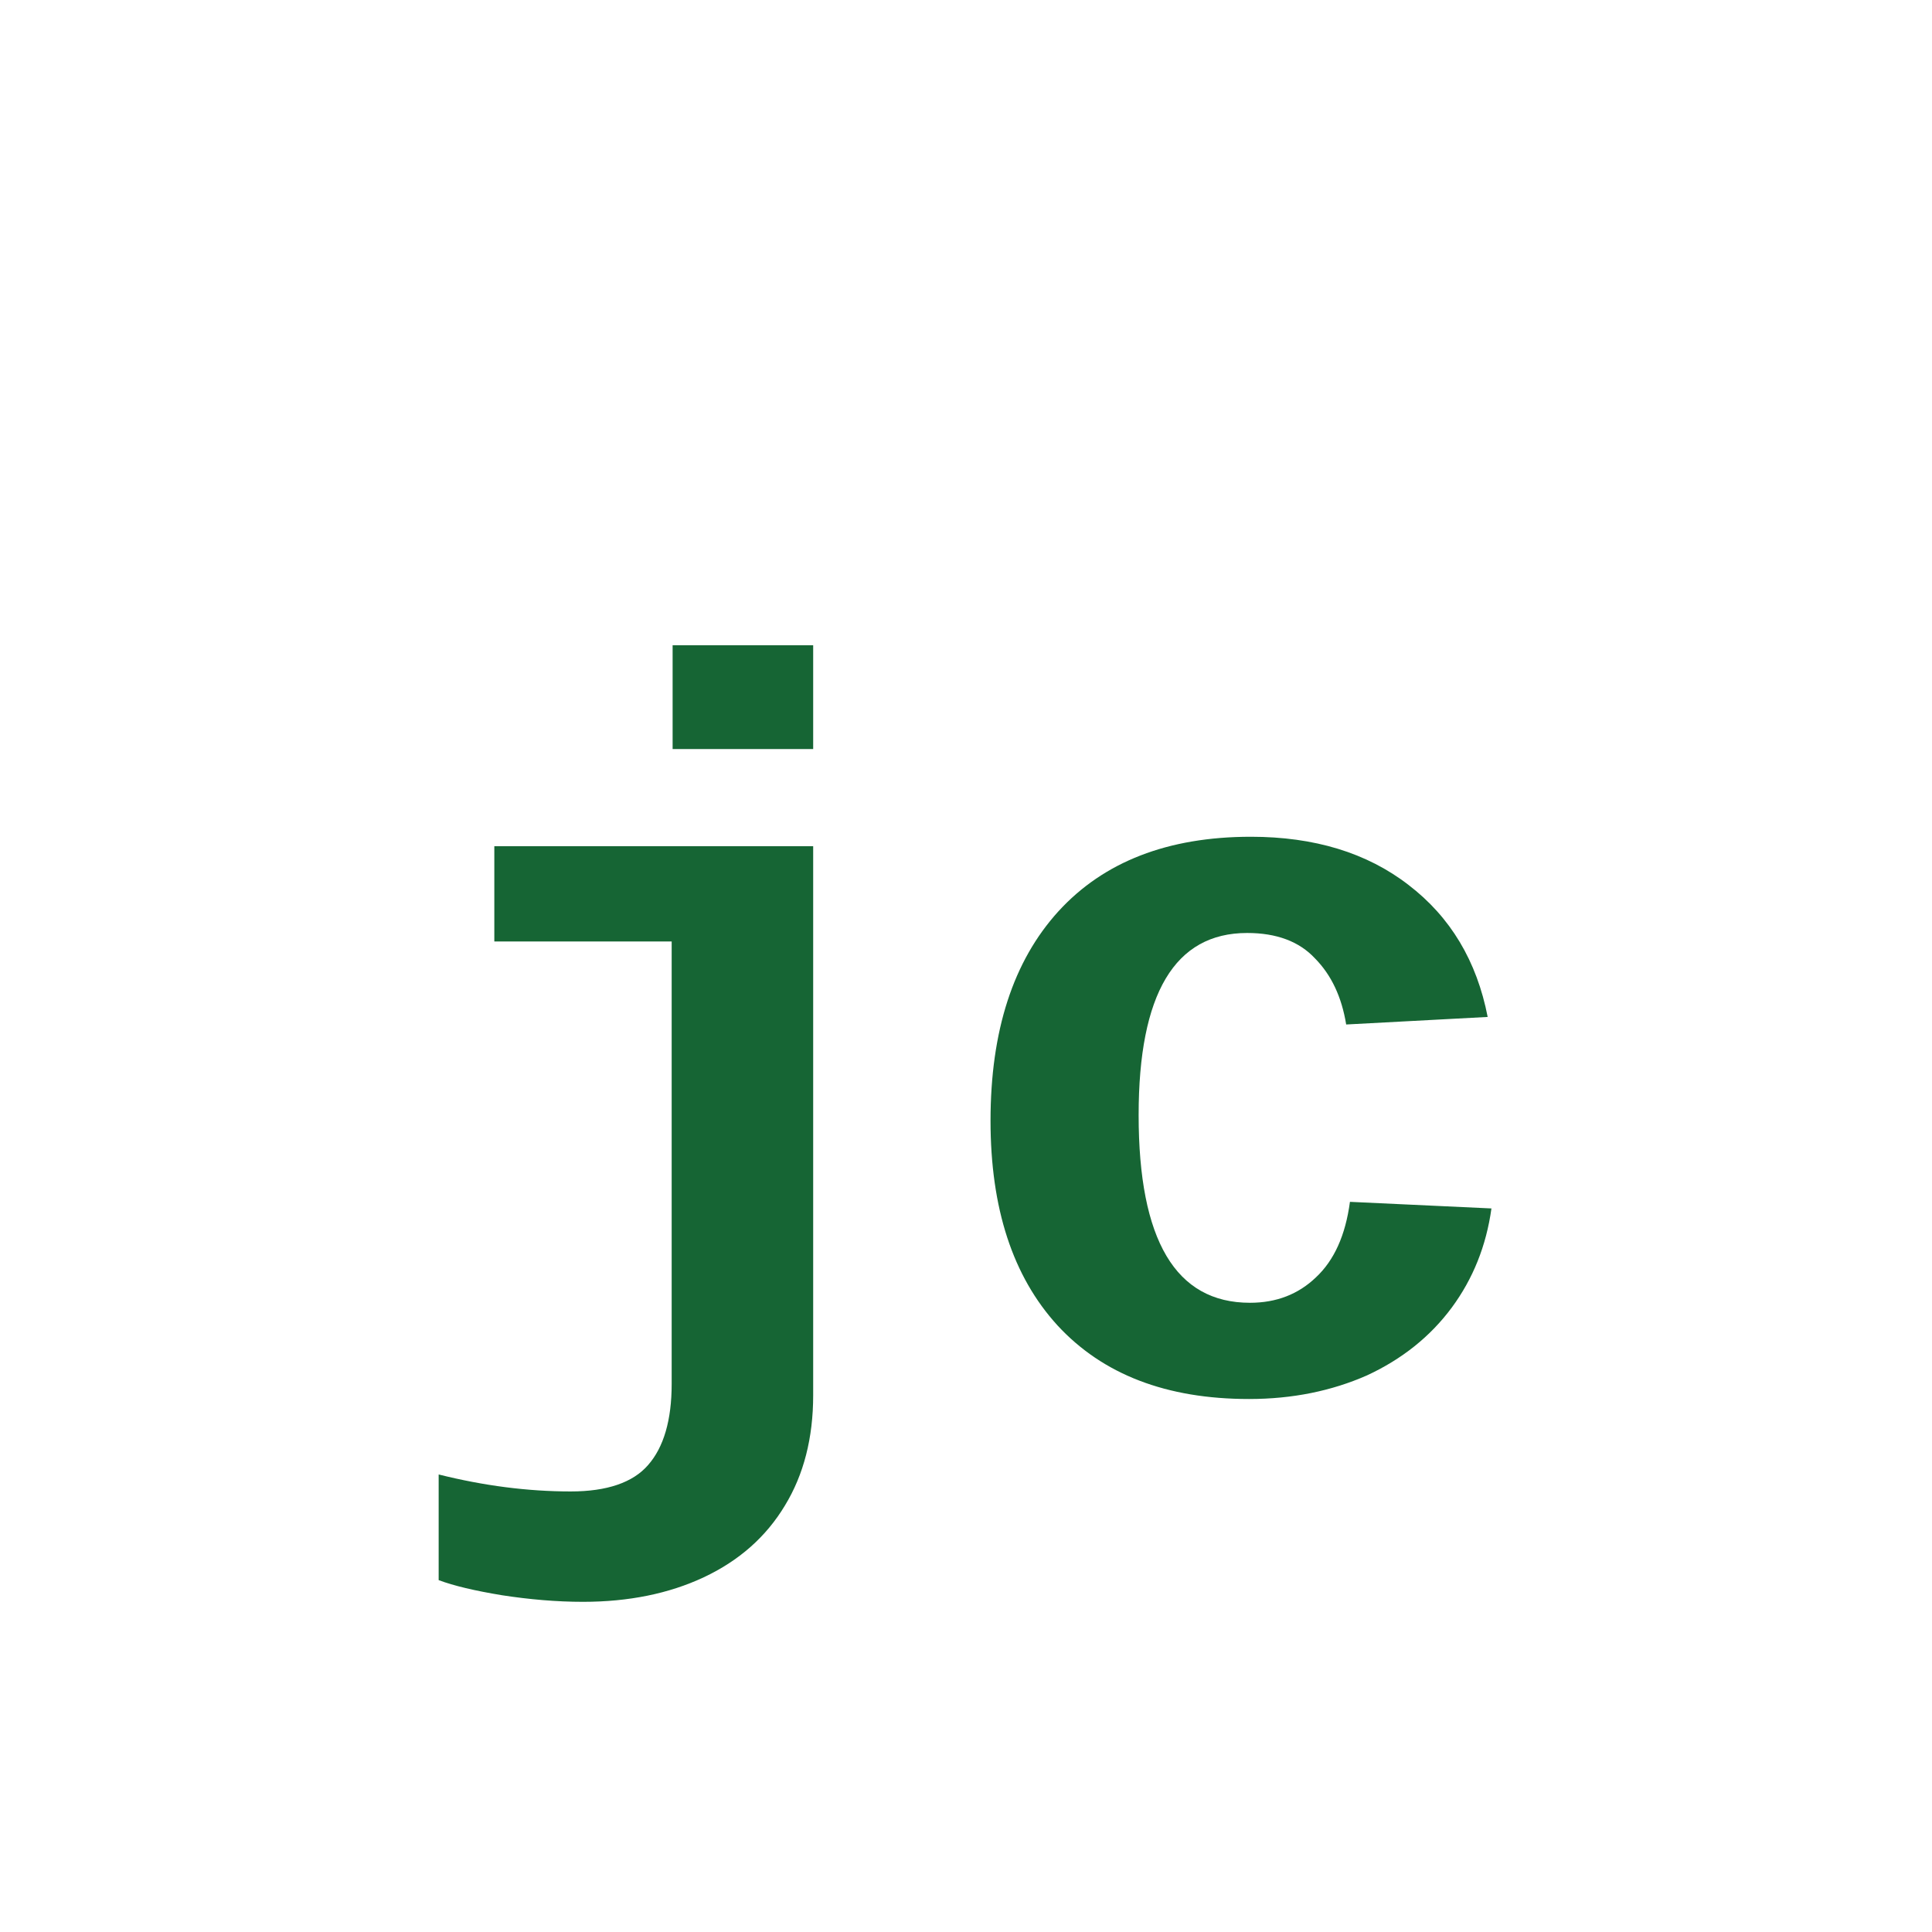
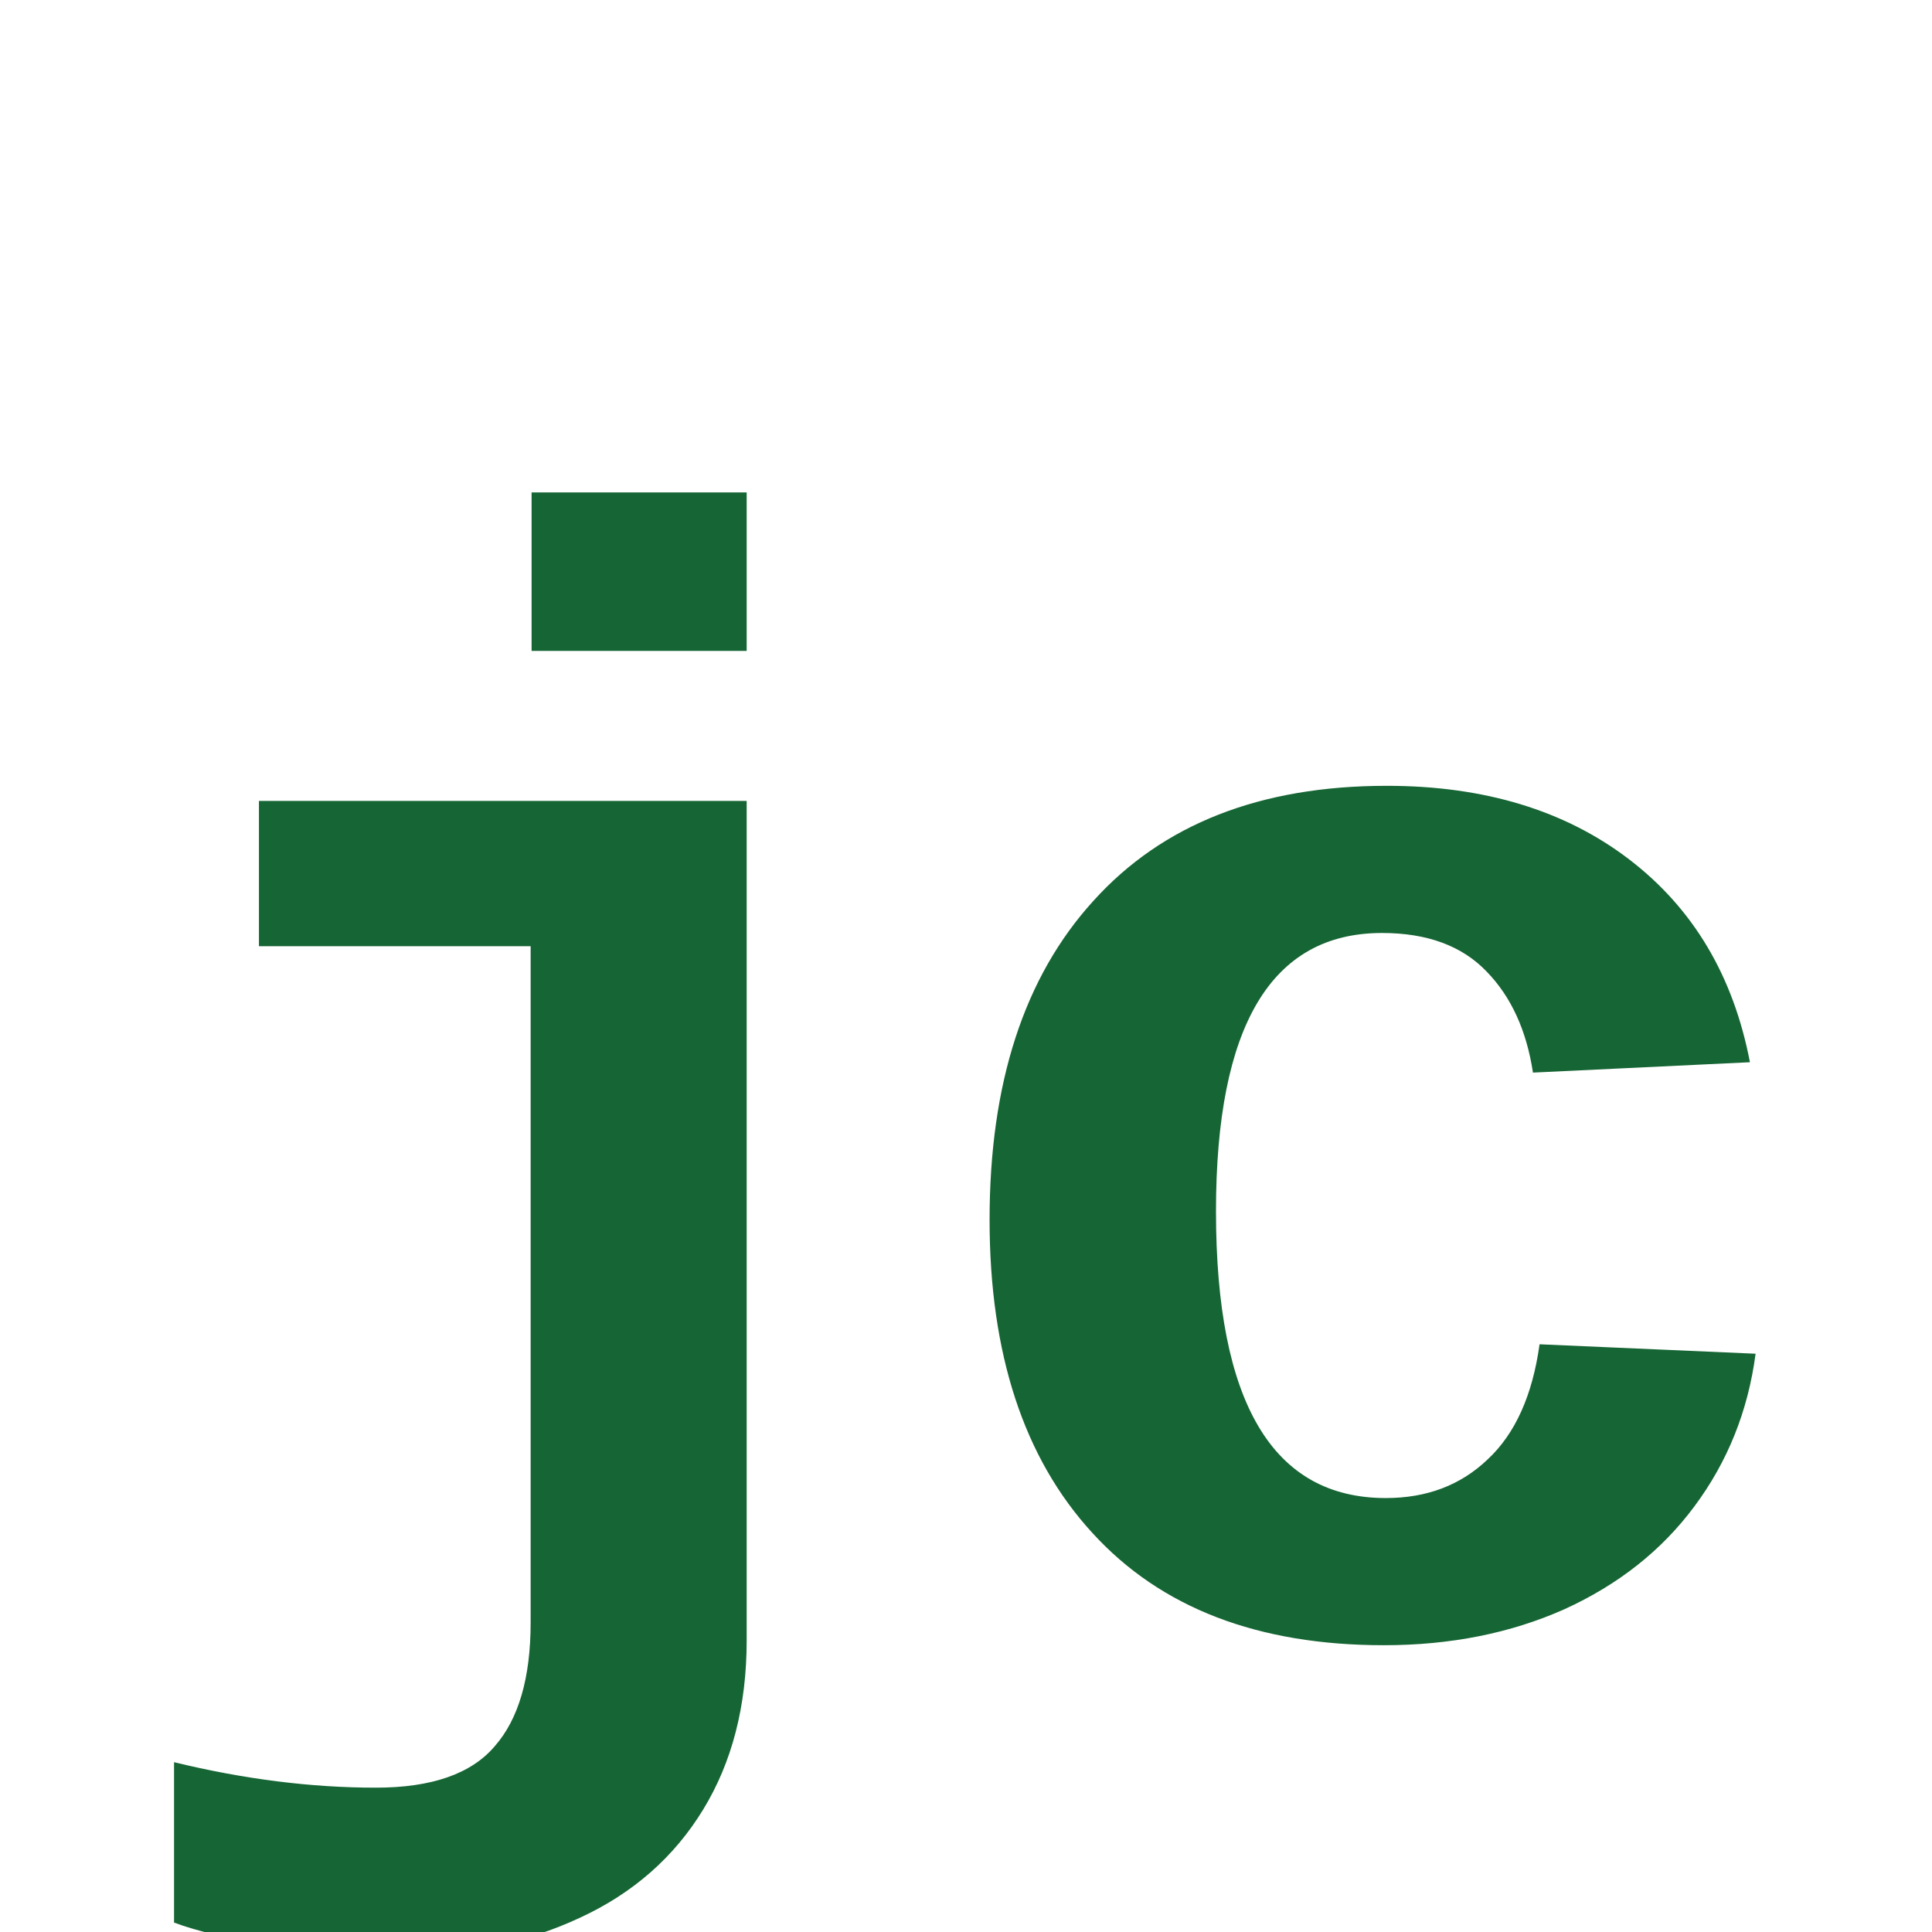
<svg xmlns="http://www.w3.org/2000/svg" viewBox="0 0 32 32">
-   <text x="16" y="23" font-family="'IBM Plex Mono','Courier New',monospace" font-size="17" font-weight="700" fill="#166534" text-anchor="middle" letter-spacing="-1">jc</text>
+   <text x="16" y="27" font-family="'IBM Plex Mono','Courier New',monospace" font-size="26" font-weight="700" fill="#166534" text-anchor="middle" letter-spacing="-2">jc</text>
</svg>
